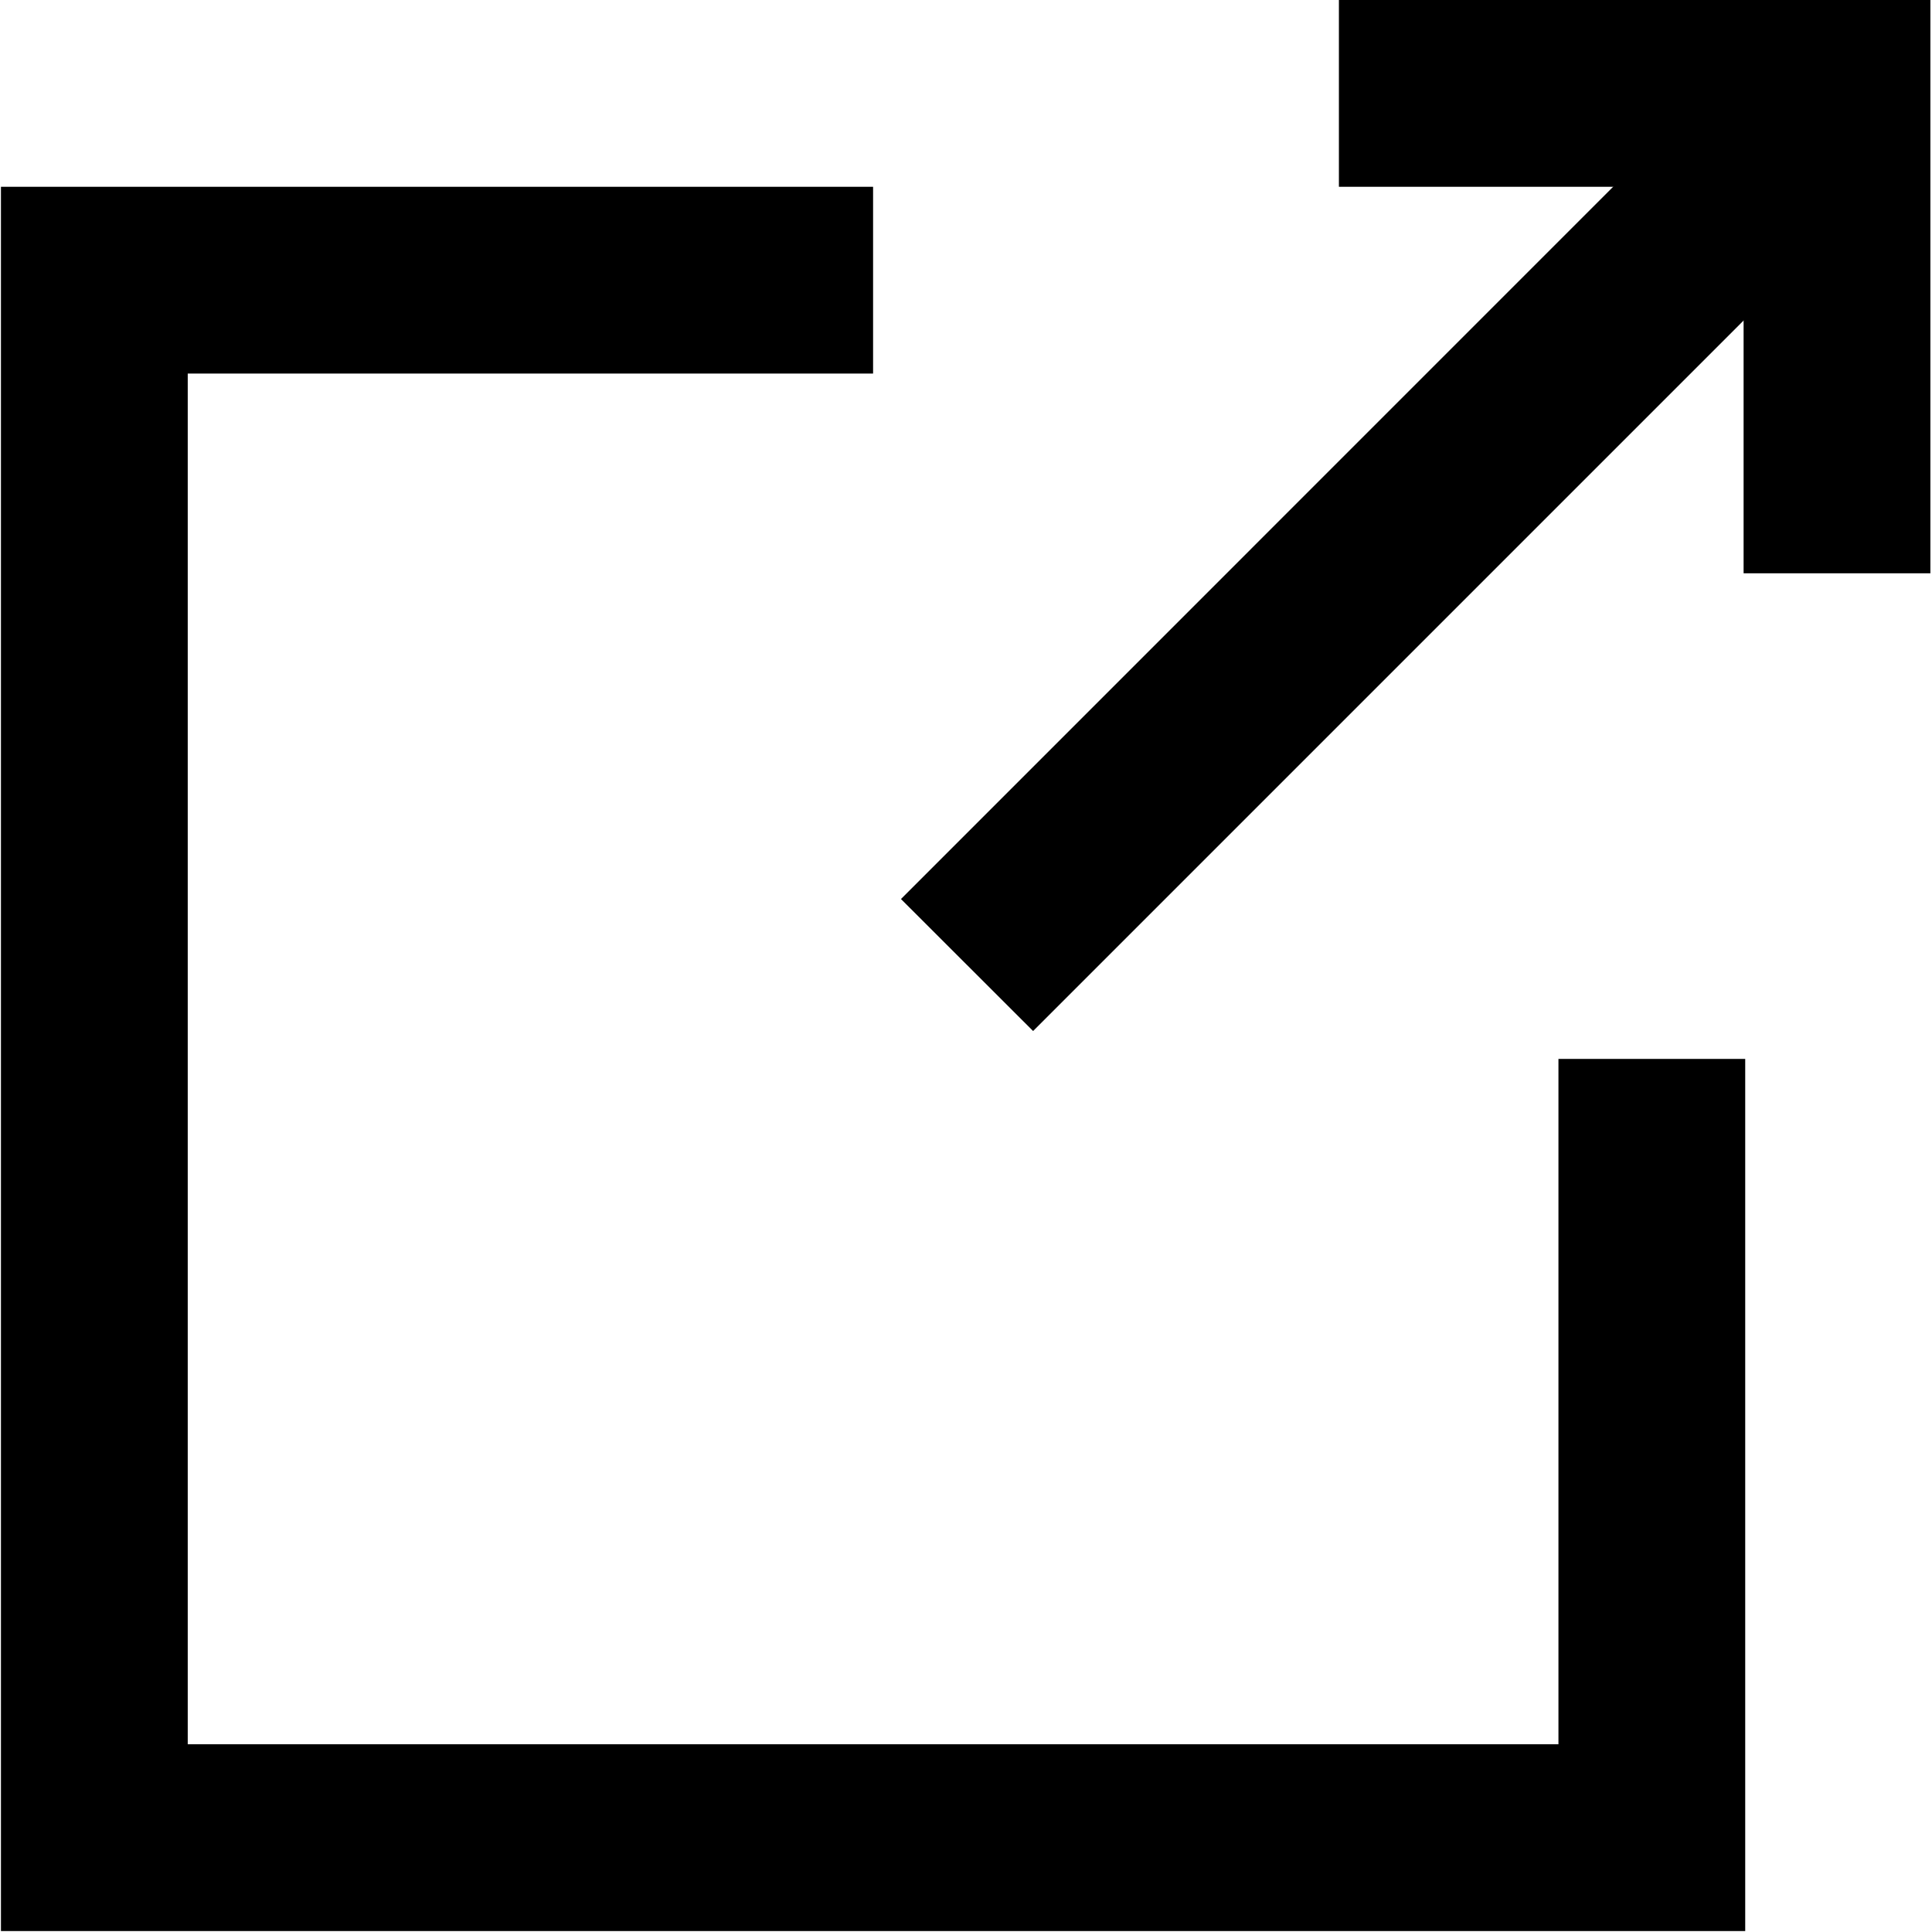
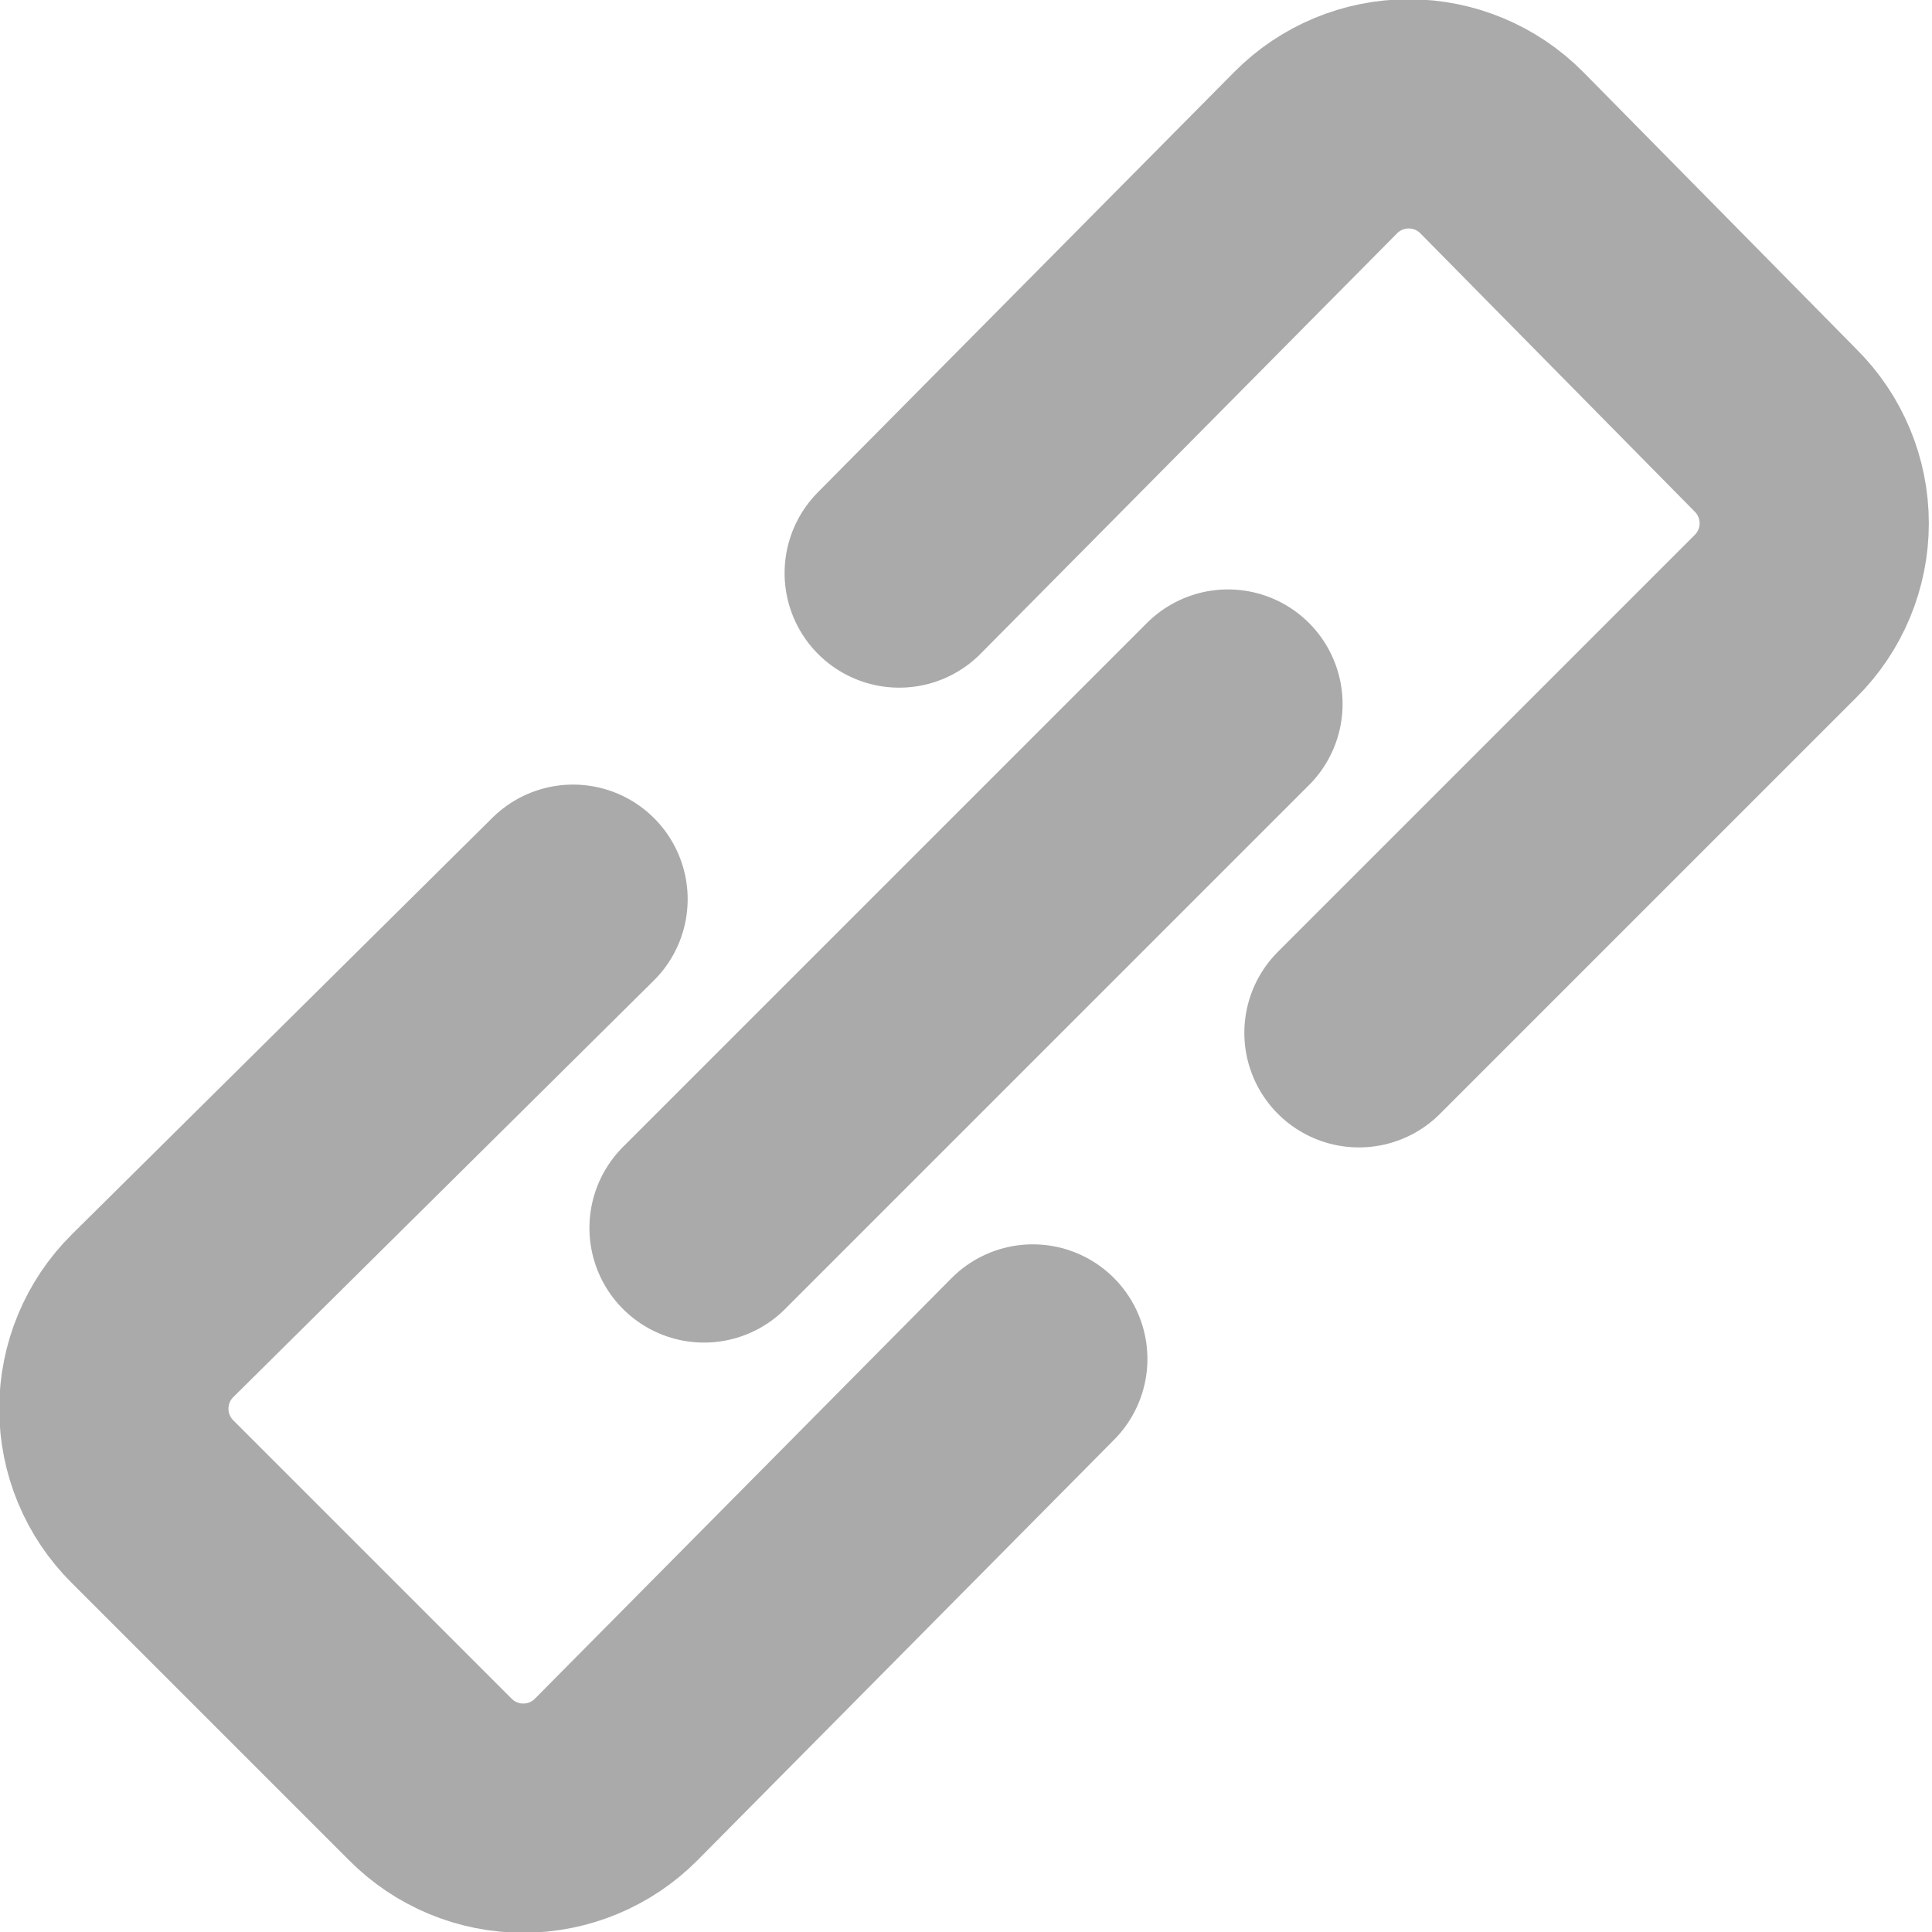
- <svg xmlns="http://www.w3.org/2000/svg" width="128" height="128">
-   <path d="M115.625 127.937H.063V12.375h57.781v12.374H12.438v90.813h90.813V70.156h12.374z" />
-   <path d="M116.426 2.821l8.753 8.753-56.734 56.734-8.753-8.745z" />
-   <path d="M127.893 37.982h-12.375V12.375H88.706V0h39.187z" />
+ <svg xmlns="http://www.w3.org/2000/svg" viewBox="-0.375 -0.375 14.75 14.75" height="24" width="24" stroke-width="1.75">
+   <g>
+     <path d="M4,6.49.79,9.67a1,1,0,0,0,0,1.42l2.12,2.12a1,1,0,0,0,1.42,0L7.51,10" fill="none" stroke="#aaaaaa" stroke-linecap="round" stroke-linejoin="round" />
+     <path d="M10,7.51l3.18-3.18a1,1,0,0,0,0-1.42L11.09.79a1,1,0,0,0-1.42,0L6.49,4" fill="none" stroke="#aaaaaa" stroke-linecap="round" stroke-linejoin="round" />
+     <line x1="9" y1="5" x2="5" y2="9" fill="none" stroke="#aaaaaa" stroke-linecap="round" stroke-linejoin="round" />
+   </g>
</svg>
